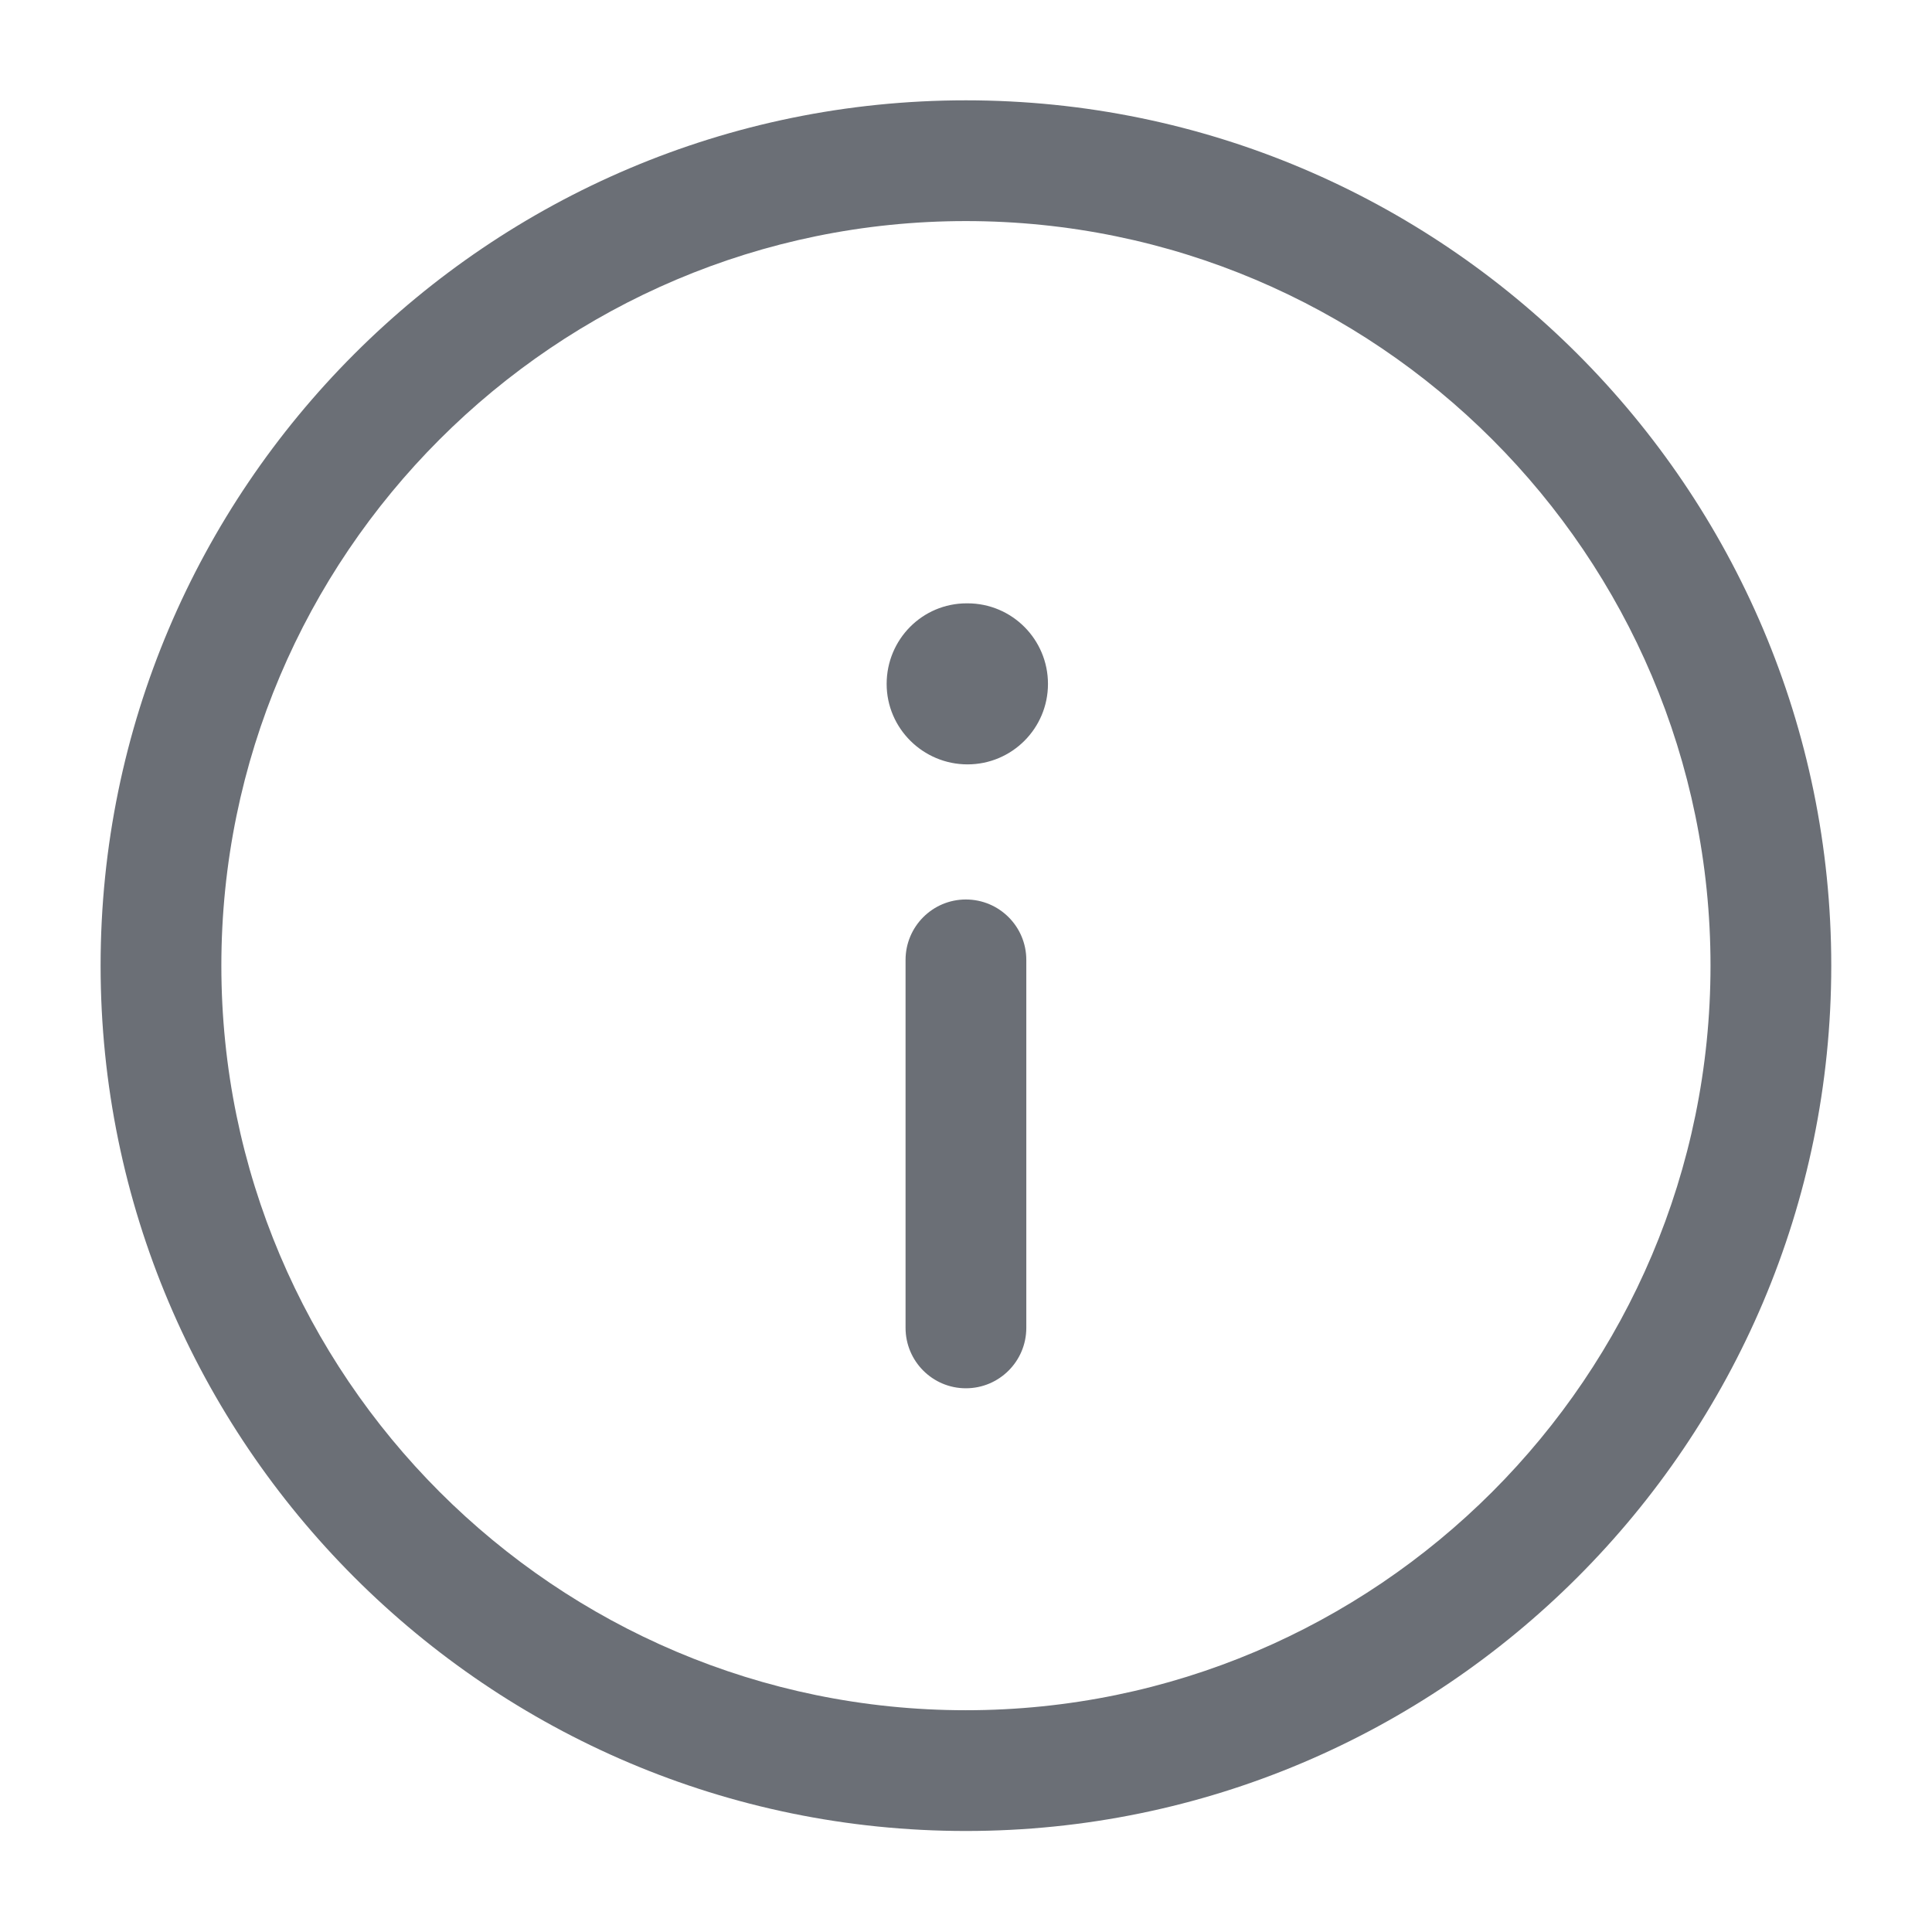
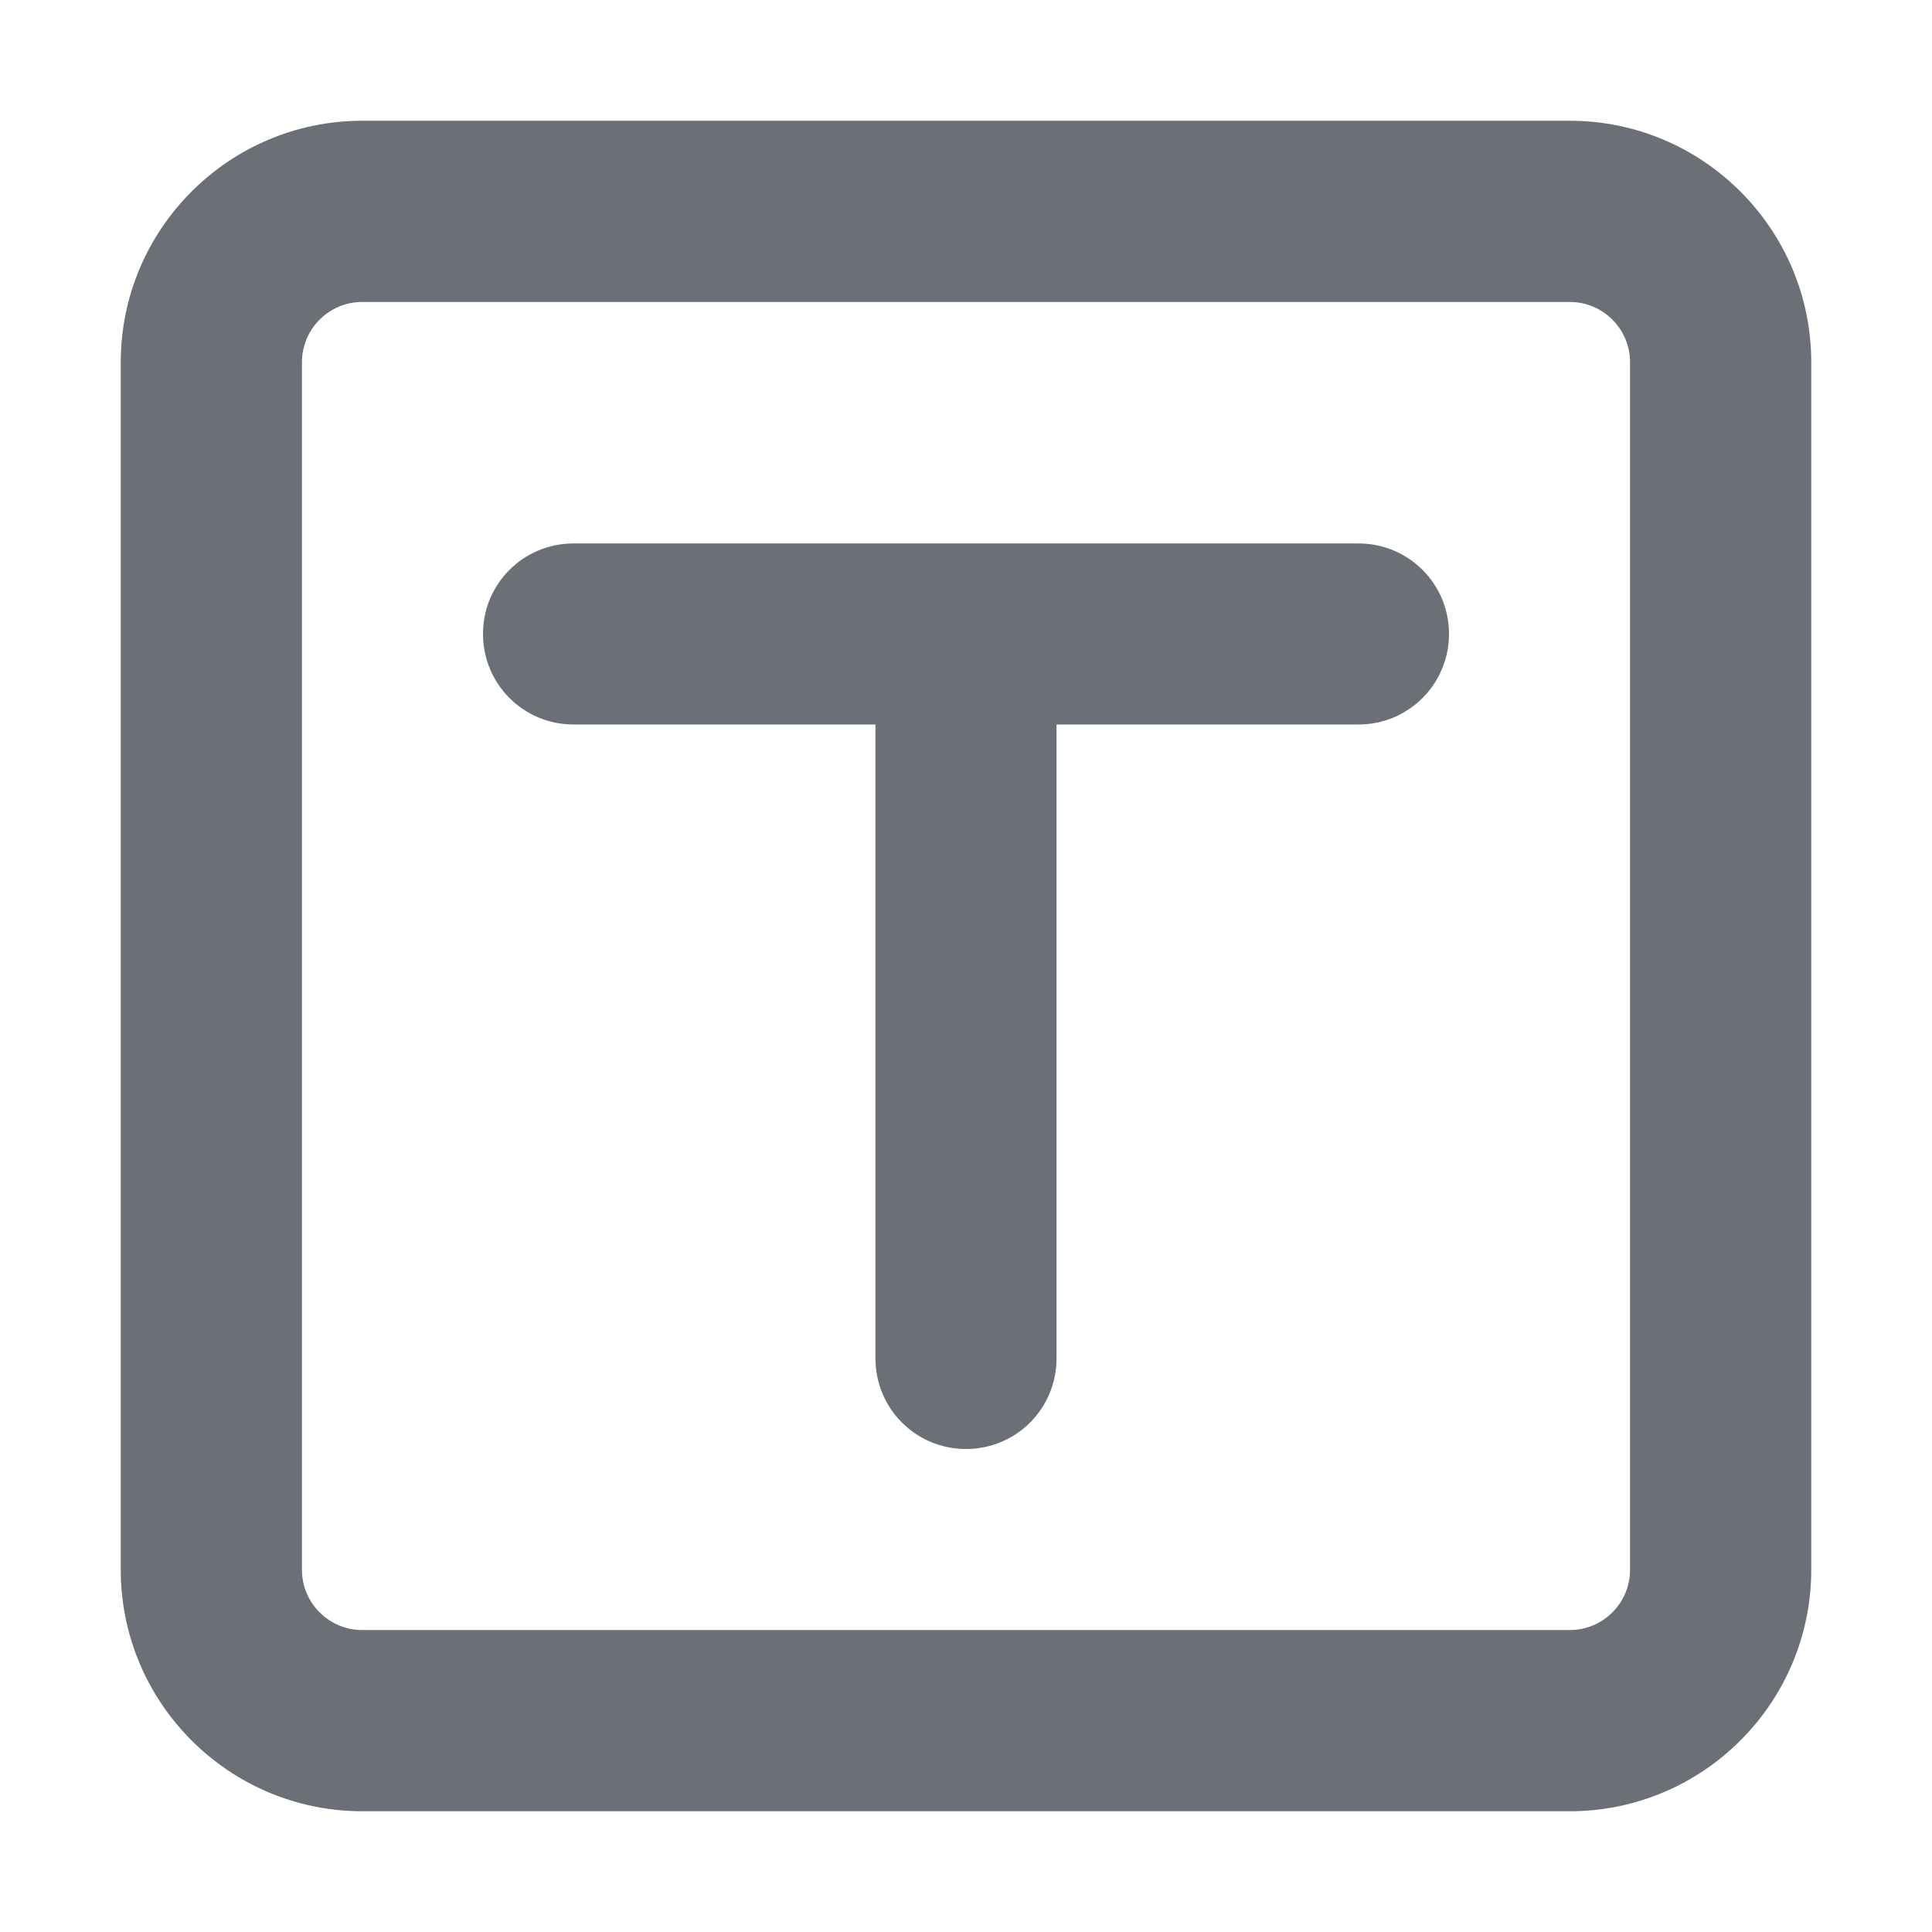
<svg xmlns="http://www.w3.org/2000/svg" width="14" height="14" viewBox="0 0 14 14" fill="none">
-   <path d="M6.999 13.268C3.541 13.268 0.729 10.455 0.729 6.997C0.729 3.539 3.541 0.727 6.999 0.727C10.457 0.727 13.27 3.539 13.27 6.997C13.27 10.455 10.457 13.268 6.999 13.268ZM6.999 1.602C4.024 1.602 1.604 4.022 1.604 6.997C1.604 9.973 4.024 12.393 6.999 12.393C9.975 12.393 12.395 9.973 12.395 6.997C12.395 4.022 9.975 1.602 6.999 1.602ZM7.437 9.622V6.956C7.437 6.714 7.241 6.518 6.999 6.518C6.758 6.518 6.562 6.714 6.562 6.956V9.622C6.562 9.864 6.758 10.06 6.999 10.06C7.241 10.06 7.437 9.864 7.437 9.622ZM7.594 4.956C7.594 4.634 7.334 4.372 7.011 4.372H7.005C6.683 4.372 6.425 4.634 6.425 4.956C6.425 5.278 6.689 5.539 7.011 5.539C7.333 5.539 7.594 5.278 7.594 4.956Z" fill="#6B6F76" />
+   <path d="M2.625 2.188C2.384 2.188 2.188 2.384 2.188 2.625V11.375C2.188 11.616 2.384 11.812 2.625 11.812H11.375C11.616 11.812 11.812 11.616 11.812 11.375V2.625C11.812 2.384 11.616 2.188 11.375 2.188H2.625ZM0.875 2.625C0.875 1.66 1.66 0.875 2.625 0.875H11.375C12.34 0.875 13.125 1.66 13.125 2.625V11.375C13.125 12.34 12.34 13.125 11.375 13.125H2.625C1.66 13.125 0.875 12.34 0.875 11.375V2.625ZM4.156 3.938H7H9.844C10.207 3.938 10.5 4.23 10.5 4.594C10.5 4.957 10.207 5.25 9.844 5.25H7.656V9.844C7.656 10.207 7.364 10.5 7 10.5C6.636 10.5 6.344 10.207 6.344 9.844V5.25H4.156C3.793 5.25 3.5 4.957 3.5 4.594C3.5 4.23 3.793 3.938 4.156 3.938Z" fill="#6B6F76" />
</svg>
